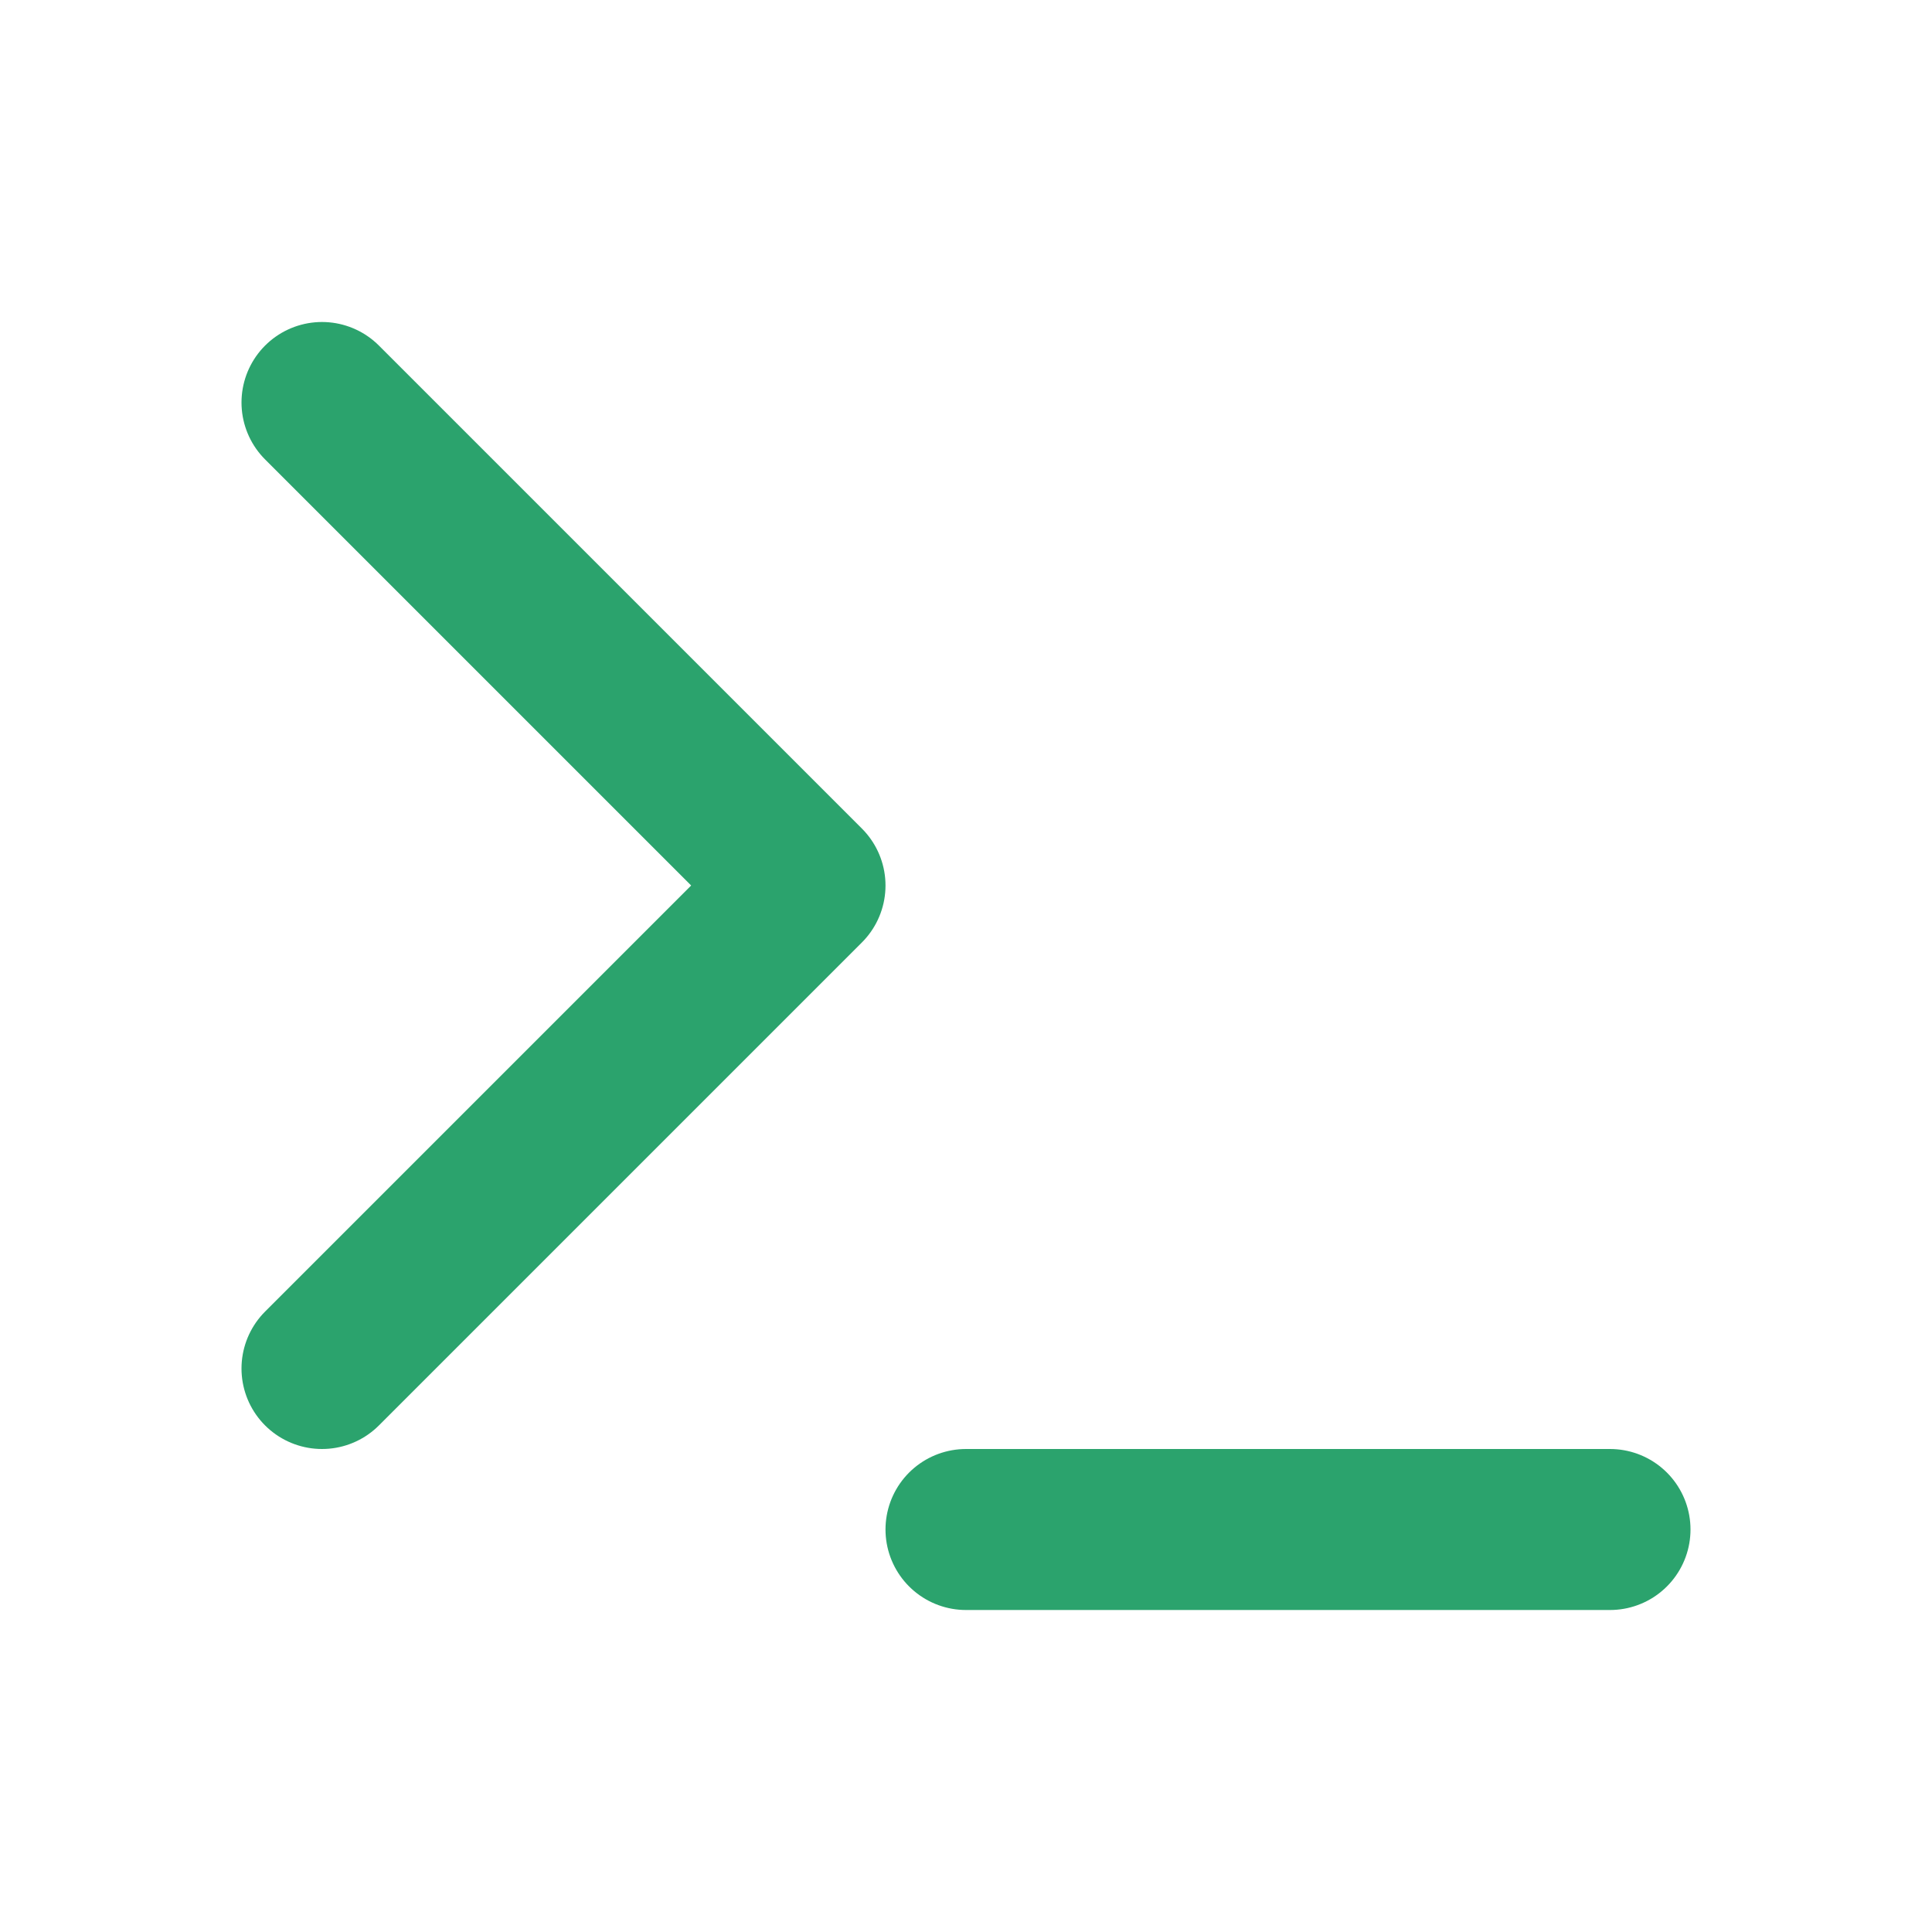
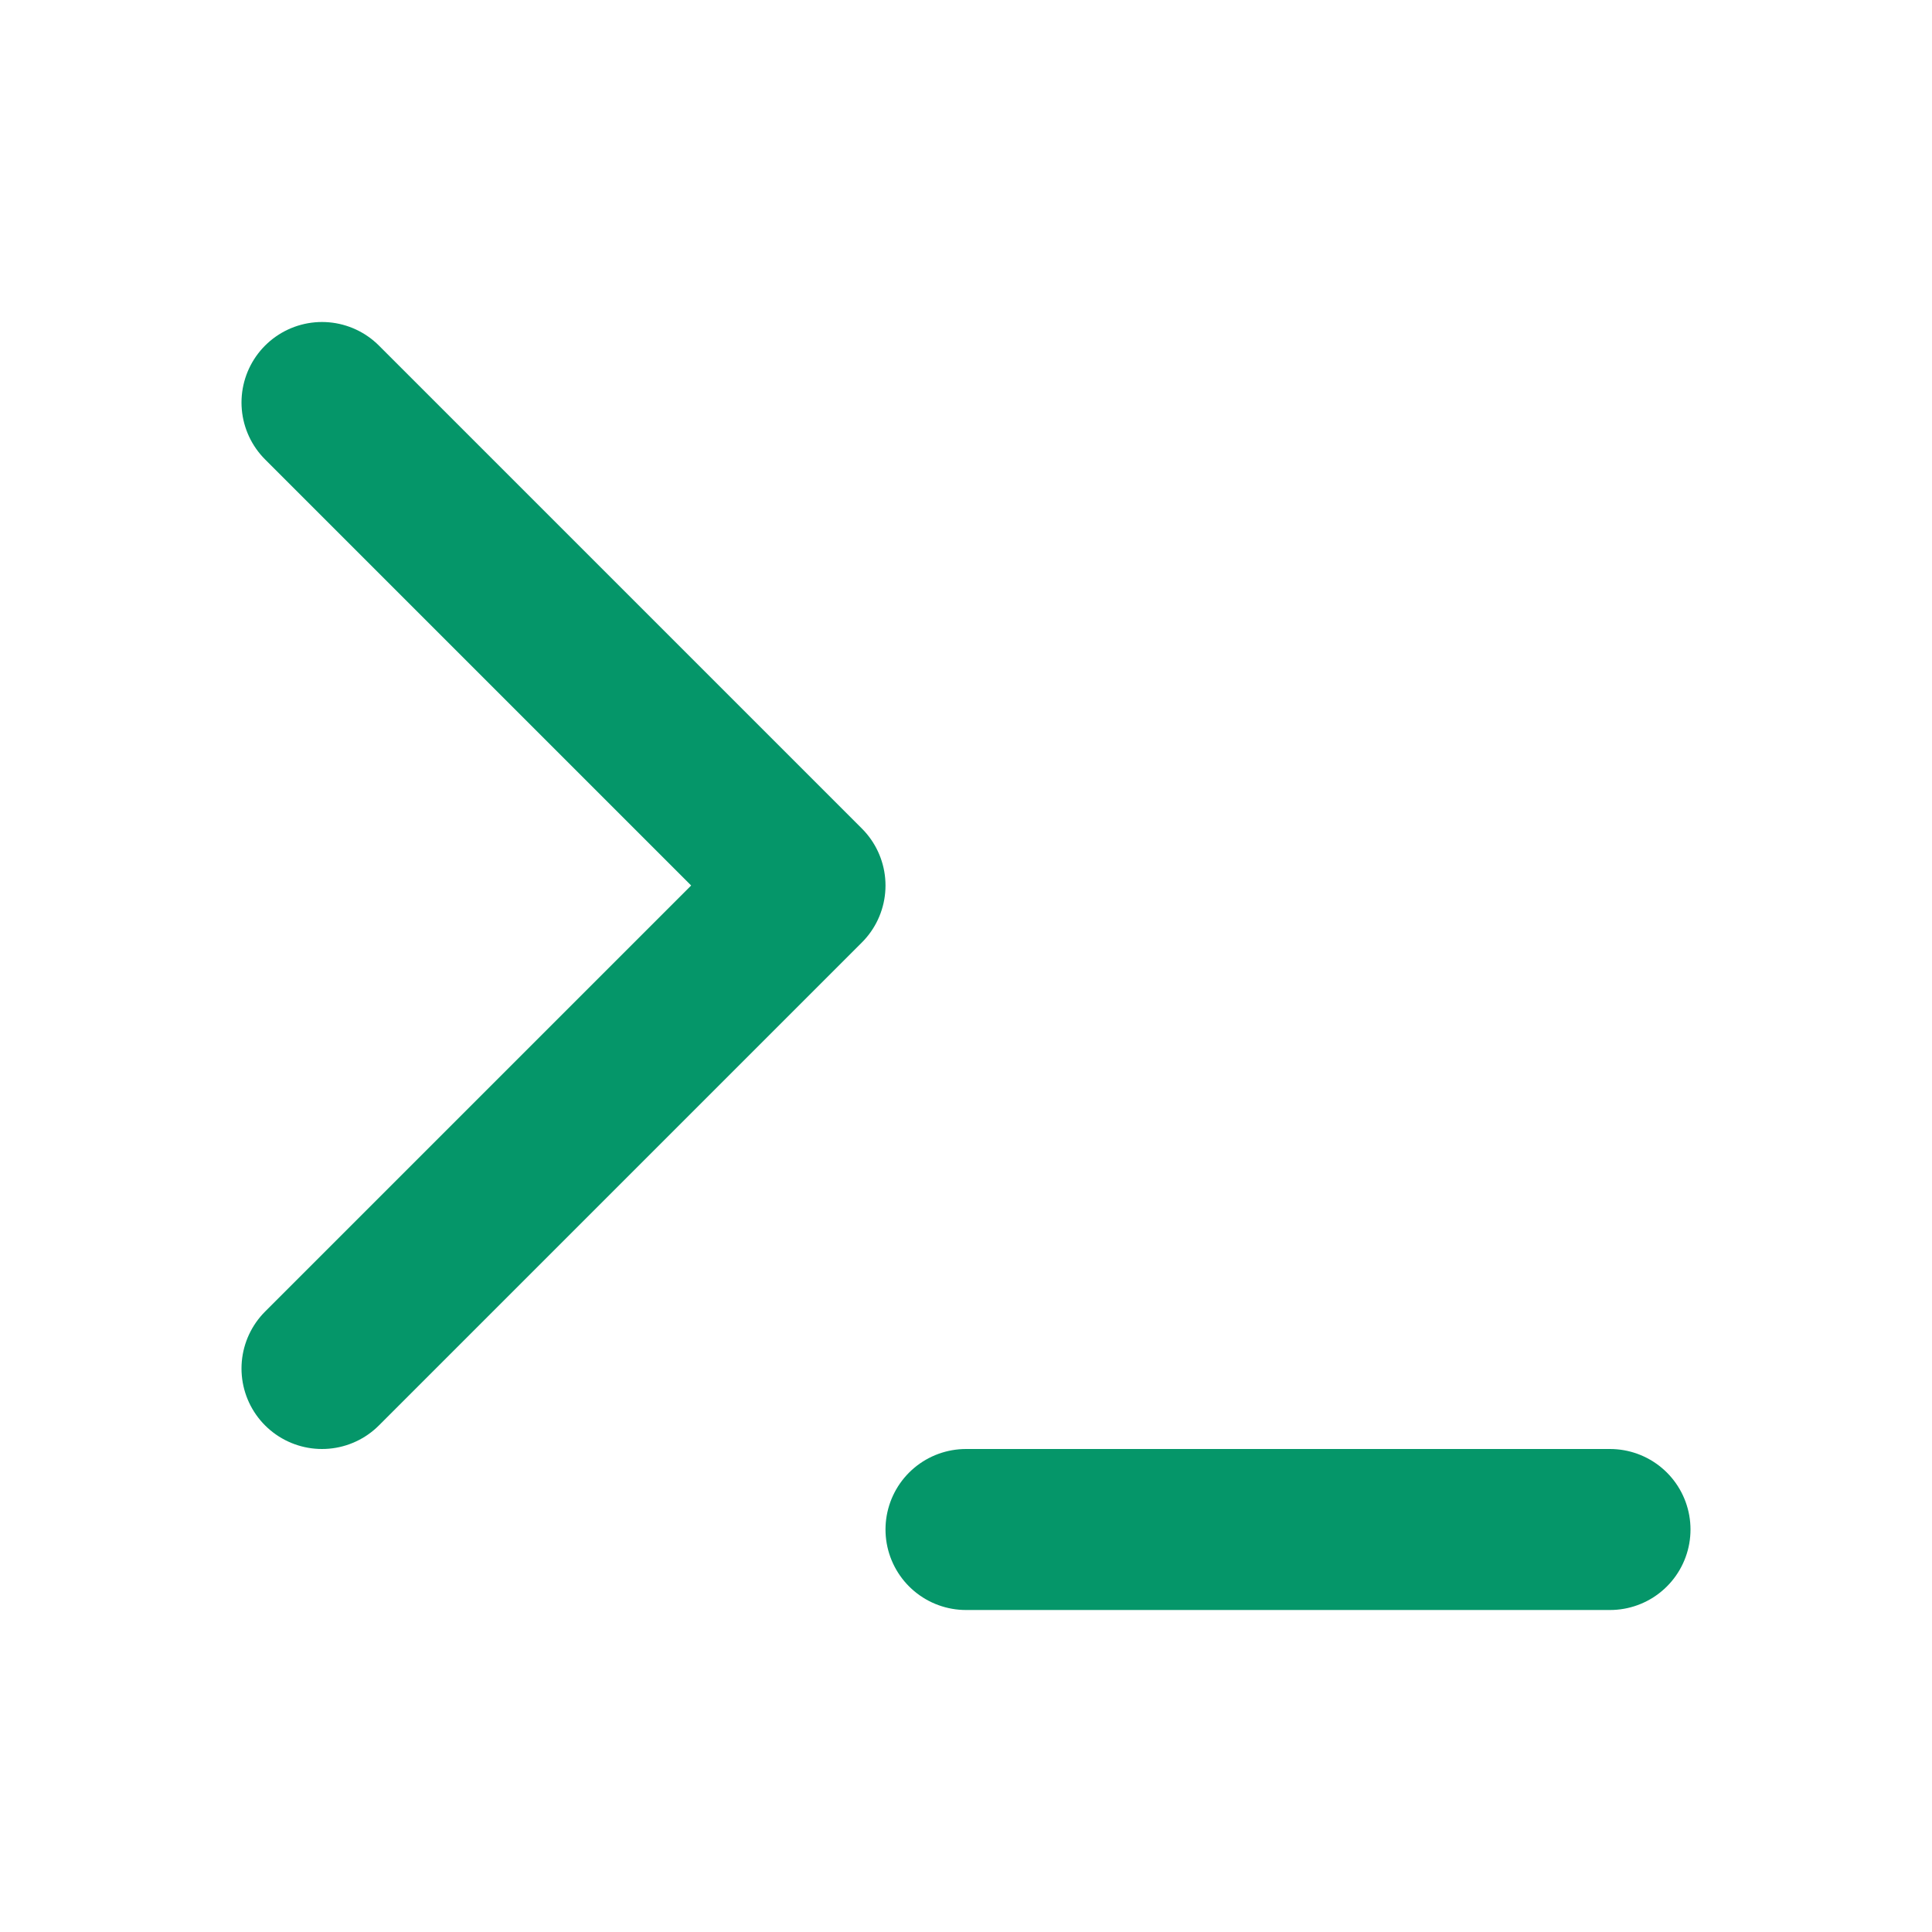
<svg xmlns="http://www.w3.org/2000/svg" width="24" height="24" viewBox="0 0 24 24" fill="none" stroke-width="2" stroke-linecap="round" stroke-linejoin="round">
  <style>
-     .ic { stroke: #2BA36D; }
-     @media (prefers-color-scheme: dark) { .ic { stroke: #6AD3A2; } }
+     .ic { stroke: #059669; }
+     @media (prefers-color-scheme: dark) { .ic { stroke: #34D399; } }
  </style>
  <g class="ic">
    <polyline points="4 17 10 11 4 5" />
    <line x1="12" y1="19" x2="20" y2="19" />
  </g>
</svg>
